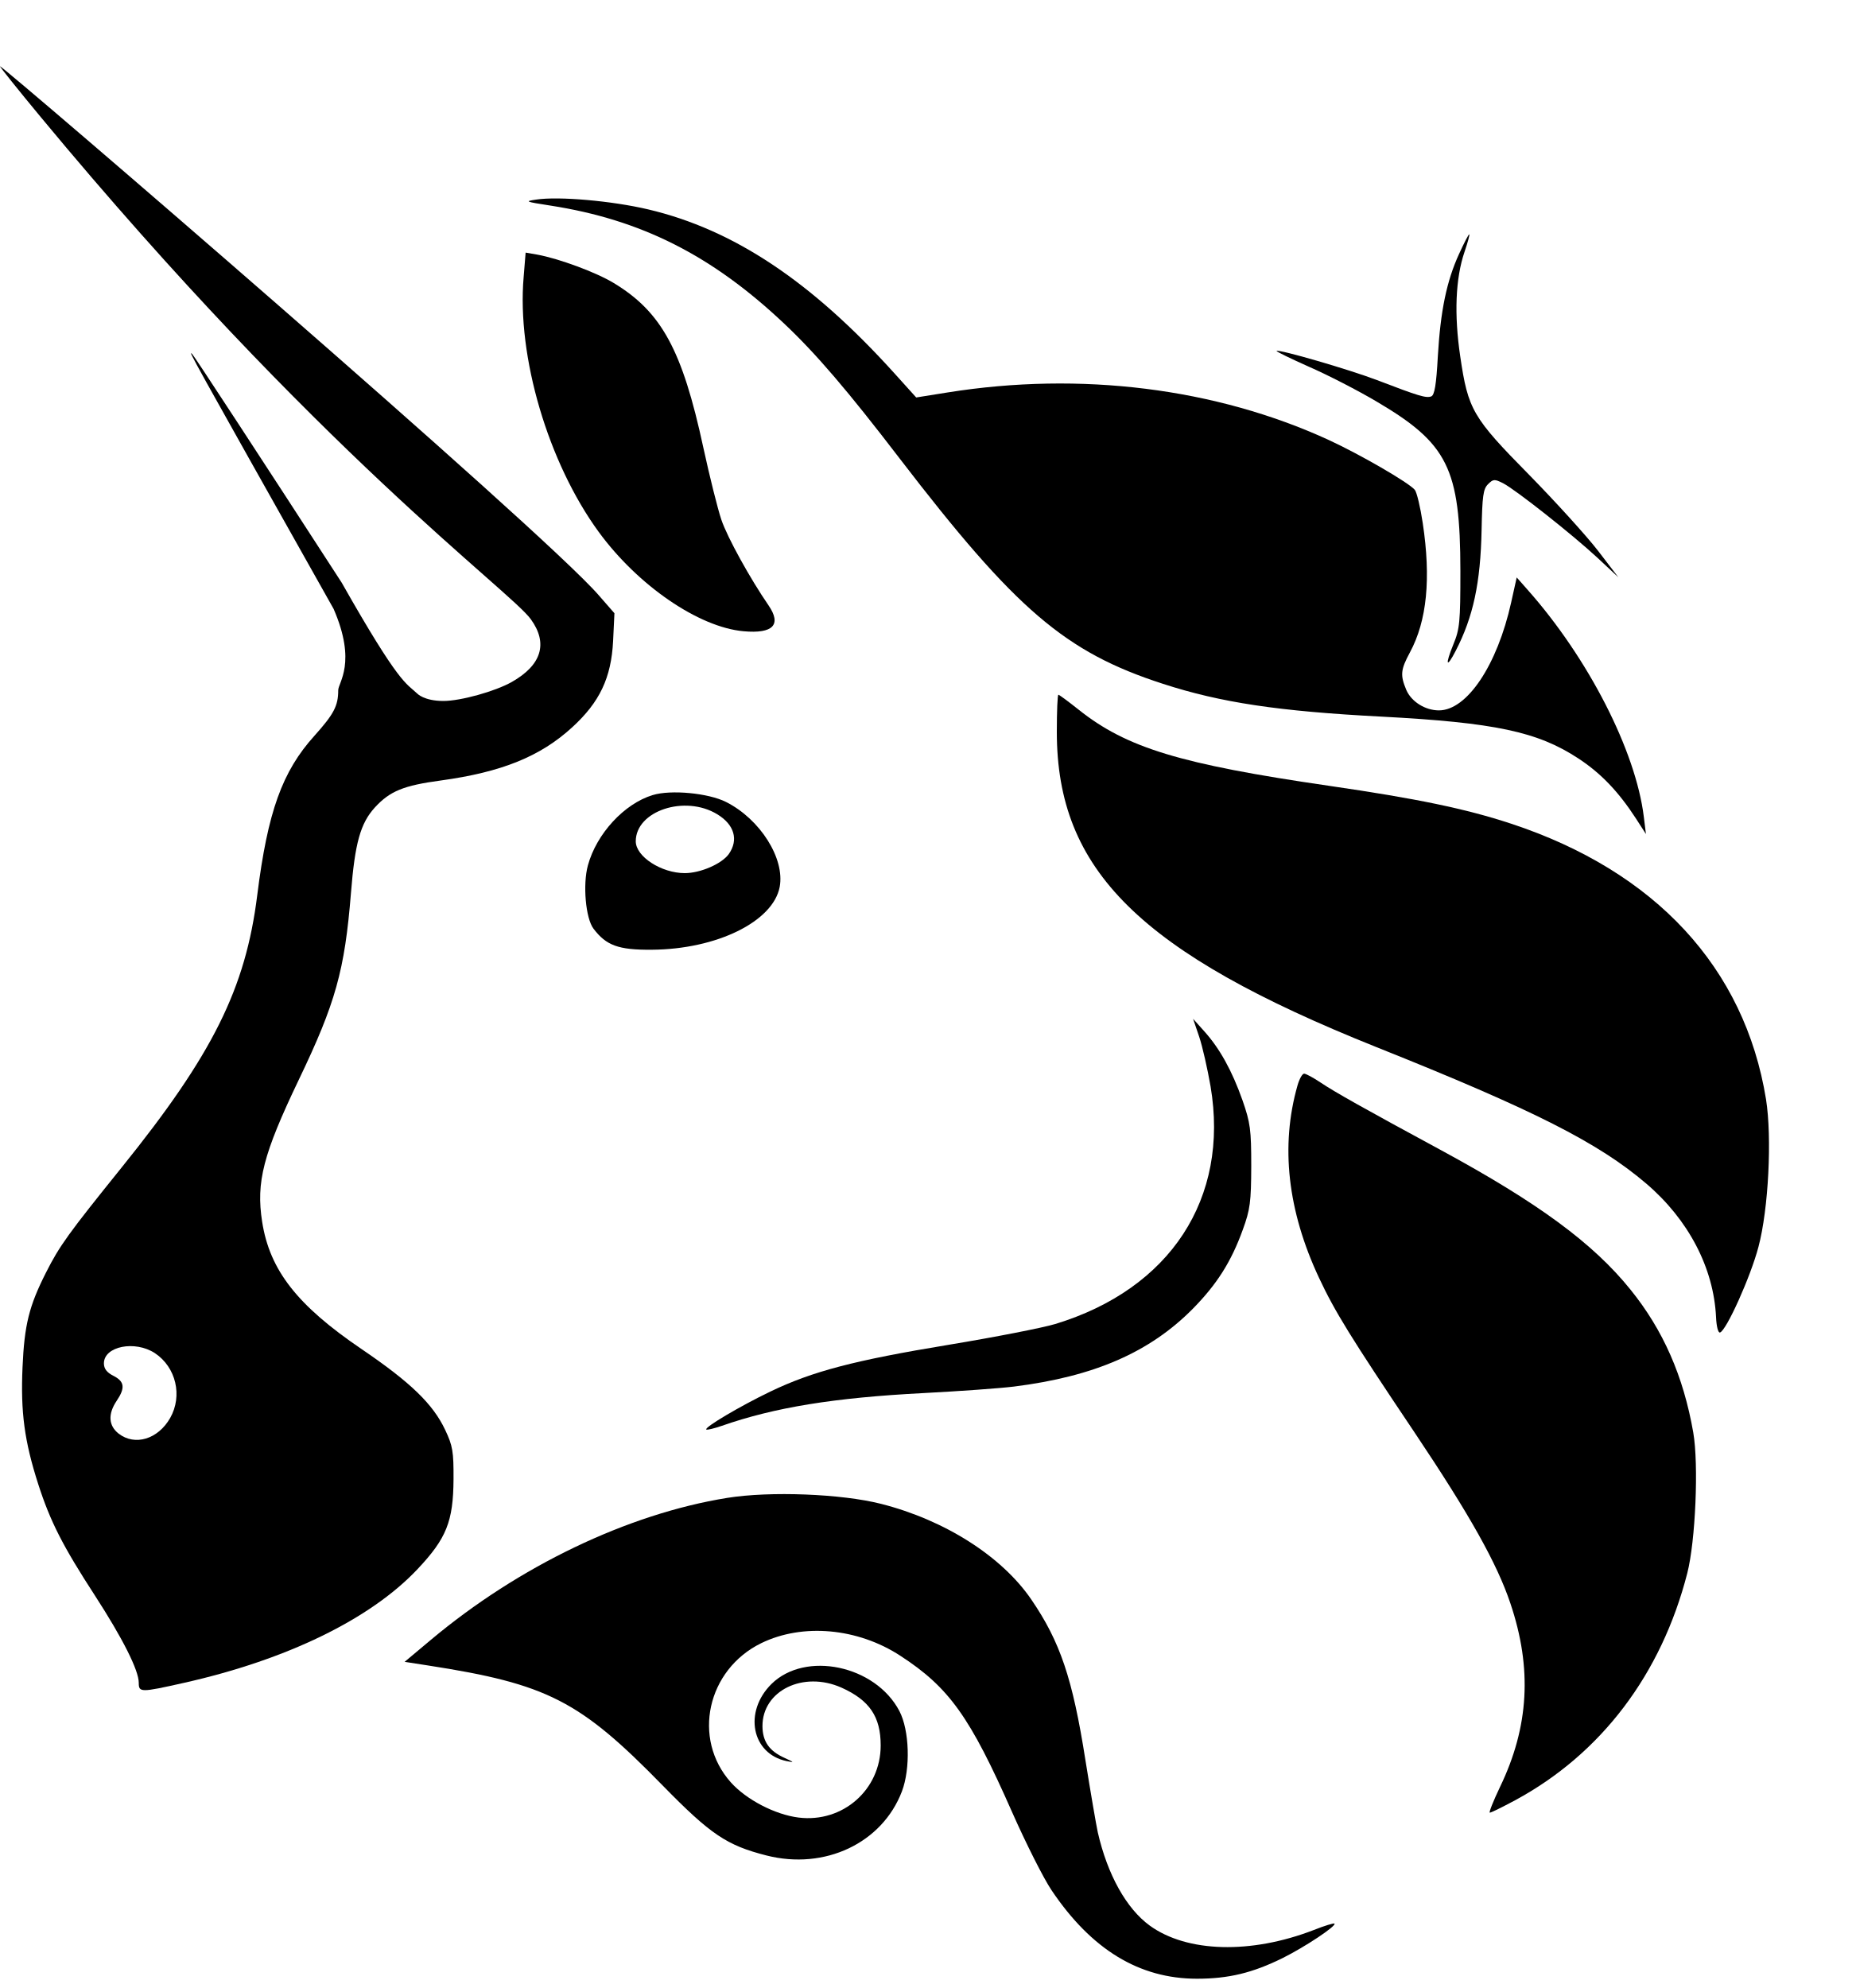
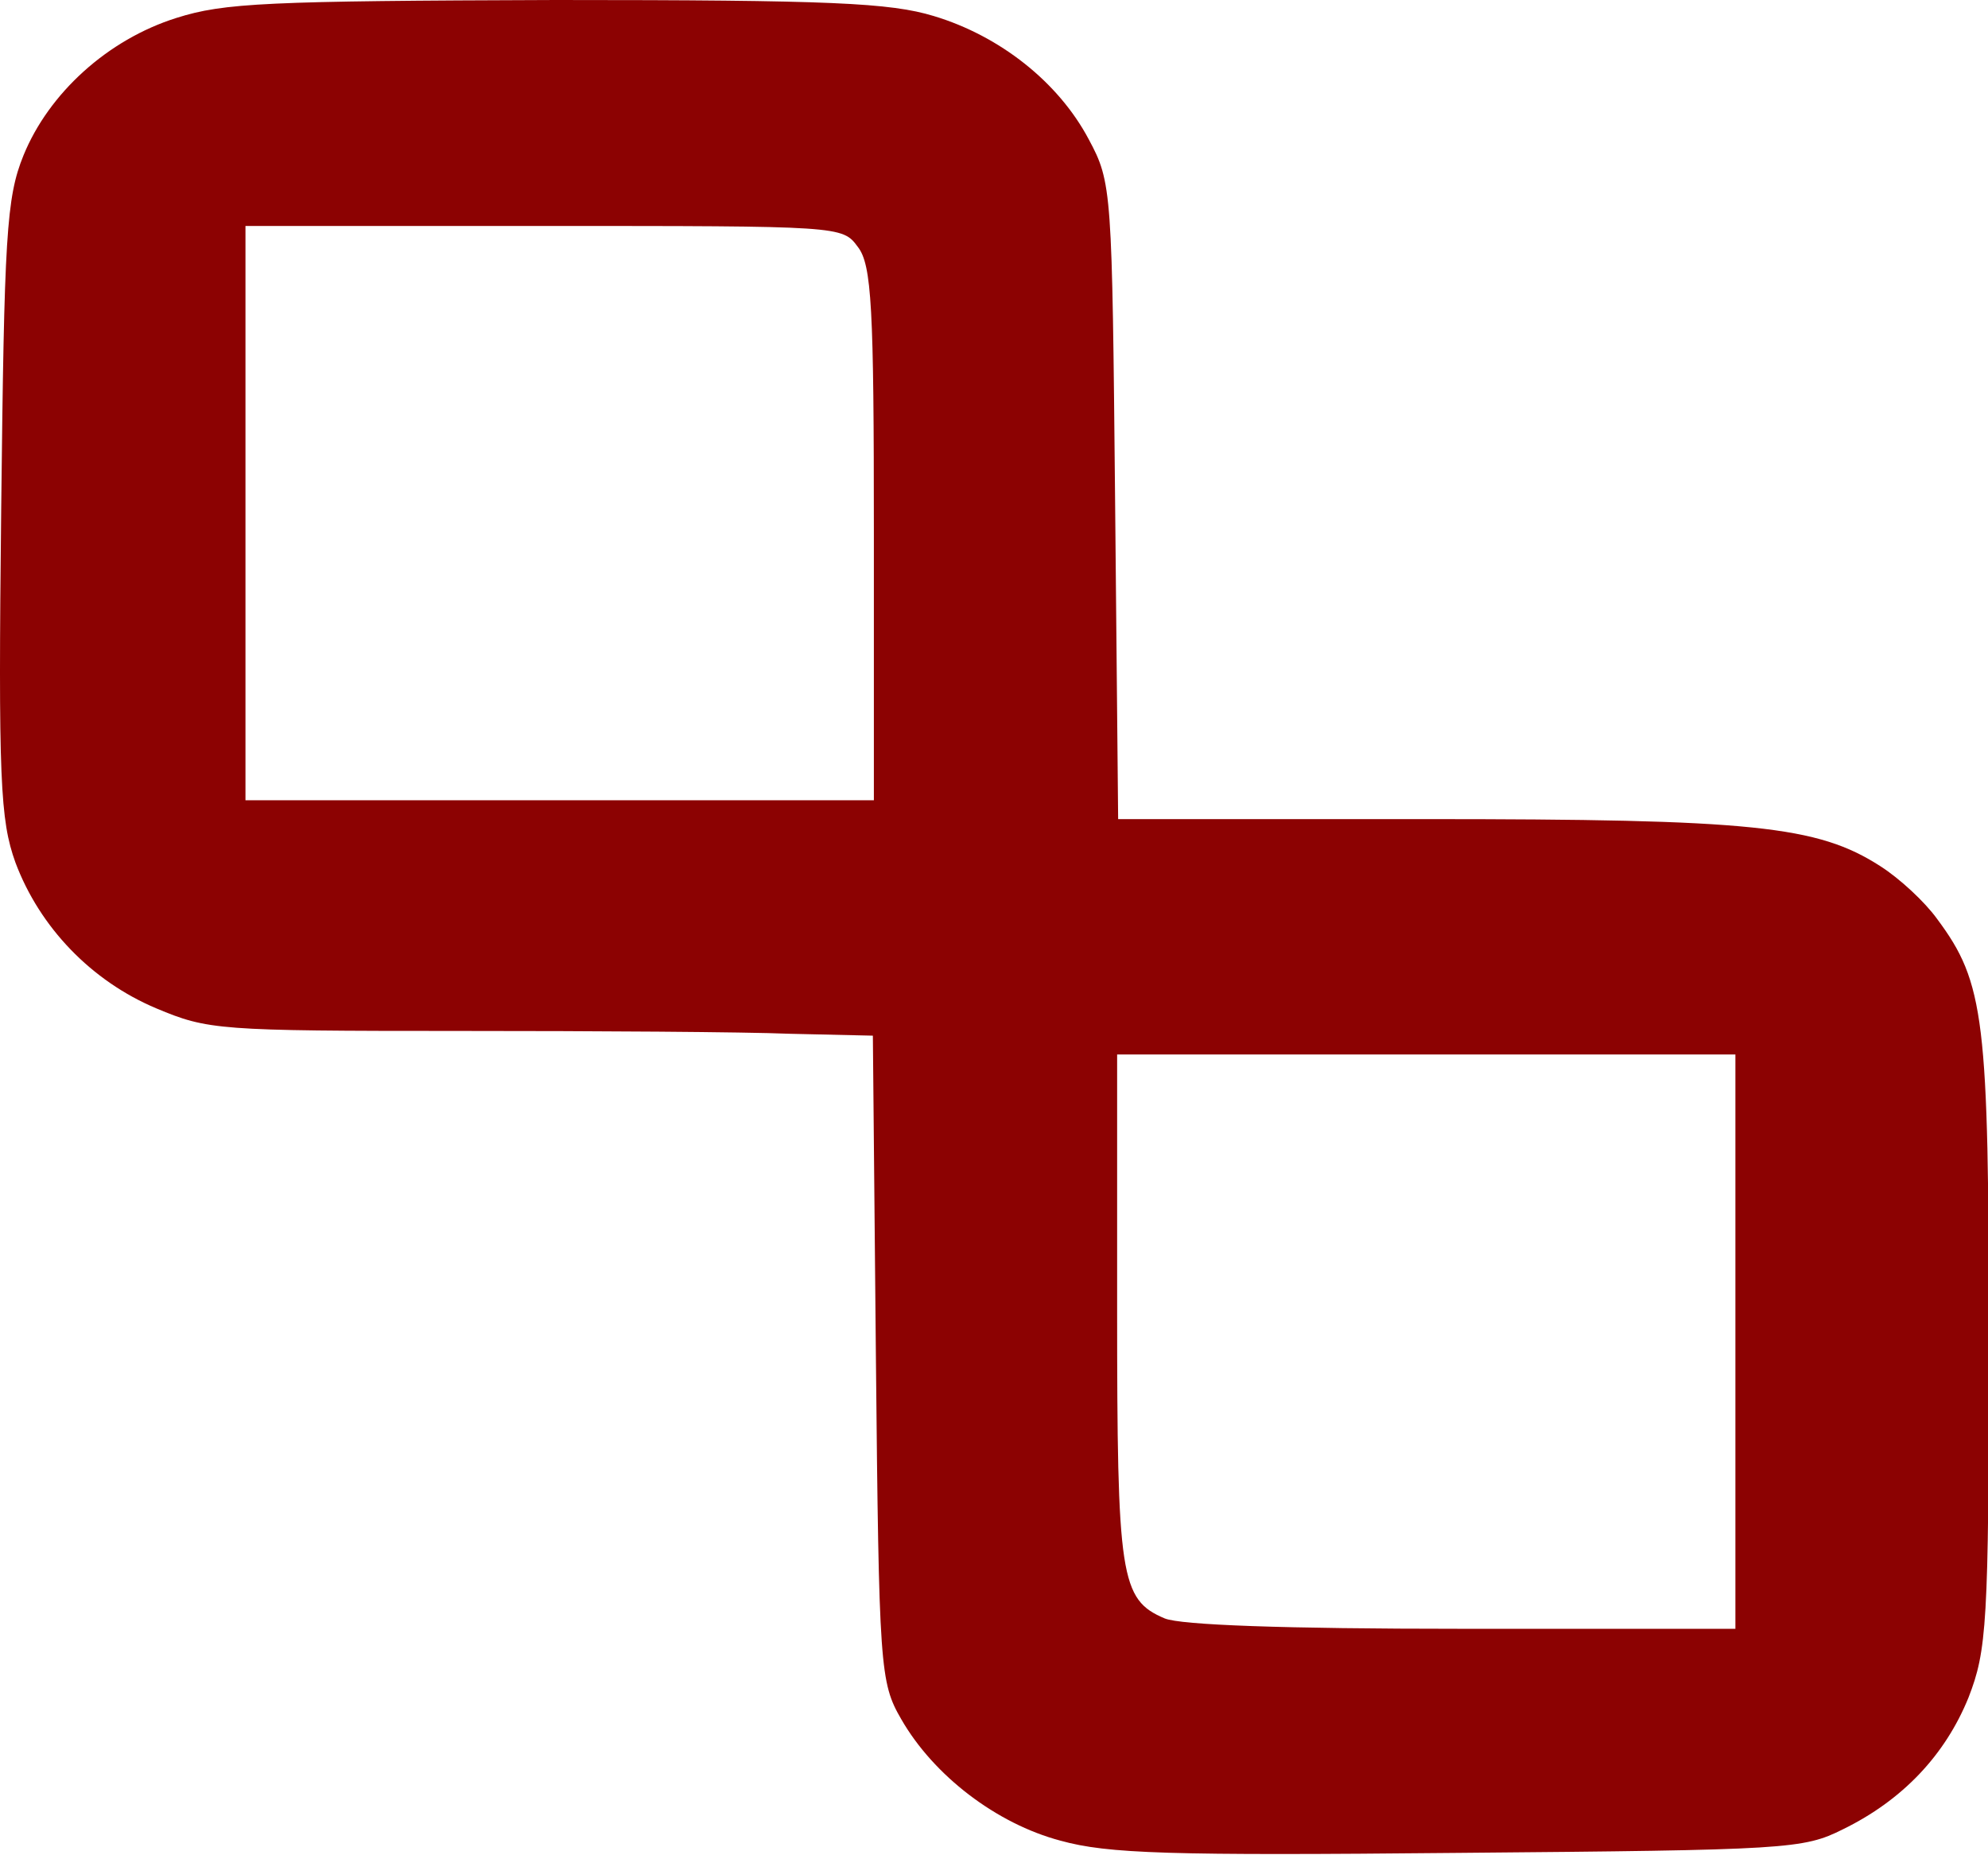
- <svg xmlns="http://www.w3.org/2000/svg" width="14" height="15" viewBox="0 0 14 15" fill="none">
-   <g style="mix-blend-mode:darken">
-     <path d="M4.152 1.551C3.964 1.522 3.956 1.519 4.045 1.506C4.214 1.48 4.615 1.515 4.891 1.58C5.535 1.732 6.121 2.122 6.747 2.815L6.913 2.999L7.151 2.961C8.153 2.801 9.172 2.928 10.024 3.319C10.259 3.427 10.629 3.641 10.675 3.696C10.69 3.714 10.717 3.827 10.735 3.947C10.798 4.365 10.767 4.684 10.638 4.923C10.568 5.053 10.564 5.094 10.611 5.206C10.649 5.294 10.753 5.36 10.857 5.36C11.069 5.36 11.297 5.019 11.402 4.546L11.444 4.357L11.527 4.451C11.983 4.965 12.342 5.665 12.403 6.163L12.419 6.293L12.343 6.175C12.211 5.972 12.078 5.833 11.908 5.722C11.602 5.521 11.279 5.452 10.422 5.407C9.648 5.367 9.21 5.301 8.776 5.16C8.037 4.921 7.665 4.602 6.787 3.458C6.397 2.949 6.157 2.668 5.917 2.442C5.372 1.927 4.837 1.657 4.152 1.551Z" fill="black" />
-     <path d="M10.849 2.686C10.869 2.346 10.915 2.121 11.009 1.916C11.046 1.835 11.08 1.768 11.086 1.768C11.091 1.768 11.075 1.828 11.05 1.901C10.982 2.101 10.971 2.373 11.018 2.69C11.077 3.092 11.111 3.15 11.539 3.584C11.739 3.788 11.972 4.045 12.057 4.155L12.211 4.356L12.057 4.212C11.869 4.037 11.436 3.695 11.341 3.646C11.277 3.614 11.267 3.614 11.228 3.653C11.191 3.689 11.184 3.743 11.179 3.999C11.171 4.398 11.116 4.654 10.984 4.91C10.913 5.048 10.902 5.019 10.966 4.862C11.014 4.746 11.019 4.694 11.019 4.308C11.018 3.533 10.925 3.346 10.382 3.027C10.245 2.946 10.018 2.829 9.878 2.768C9.739 2.706 9.628 2.652 9.632 2.648C9.647 2.633 10.177 2.787 10.39 2.868C10.708 2.99 10.76 3.005 10.799 2.991C10.824 2.981 10.837 2.906 10.849 2.686Z" fill="black" />
-     <path d="M4.517 4.013C4.136 3.491 3.899 2.69 3.951 2.091L3.966 1.906L4.053 1.921C4.217 1.951 4.498 2.055 4.63 2.135C4.991 2.353 5.148 2.64 5.307 3.378C5.354 3.594 5.415 3.839 5.443 3.922C5.488 4.055 5.66 4.366 5.799 4.568C5.899 4.714 5.833 4.783 5.611 4.763C5.272 4.733 4.813 4.418 4.517 4.013Z" fill="black" />
-     <path d="M10.386 7.901C8.602 7.187 7.974 6.567 7.974 5.522C7.974 5.368 7.979 5.242 7.986 5.242C7.992 5.242 8.061 5.293 8.139 5.355C8.501 5.643 8.906 5.766 10.027 5.929C10.688 6.025 11.059 6.102 11.402 6.215C12.49 6.574 13.164 7.302 13.325 8.294C13.371 8.583 13.344 9.123 13.268 9.408C13.209 9.633 13.026 10.039 12.978 10.054C12.964 10.059 12.951 10.008 12.948 9.938C12.93 9.566 12.74 9.203 12.422 8.931C12.06 8.622 11.575 8.376 10.386 7.901Z" fill="black" />
-     <path d="M9.134 8.197C9.111 8.065 9.073 7.896 9.048 7.822L9.002 7.687L9.087 7.782C9.204 7.912 9.296 8.079 9.375 8.302C9.434 8.472 9.441 8.522 9.441 8.798C9.44 9.069 9.433 9.126 9.377 9.279C9.29 9.52 9.182 9.69 9.001 9.874C8.675 10.204 8.256 10.386 7.651 10.462C7.546 10.475 7.24 10.497 6.971 10.511C6.292 10.546 5.845 10.619 5.444 10.759C5.386 10.779 5.335 10.791 5.329 10.786C5.313 10.77 5.587 10.608 5.812 10.5C6.13 10.347 6.447 10.264 7.157 10.147C7.508 10.089 7.87 10.018 7.962 9.99C8.83 9.726 9.277 9.043 9.134 8.197Z" fill="black" />
-     <path d="M9.952 9.641C9.715 9.135 9.66 8.646 9.79 8.19C9.804 8.141 9.826 8.101 9.84 8.101C9.853 8.101 9.909 8.131 9.964 8.168C10.073 8.241 10.292 8.364 10.876 8.68C11.604 9.075 12.02 9.38 12.302 9.73C12.549 10.035 12.702 10.384 12.776 10.808C12.818 11.049 12.793 11.628 12.731 11.87C12.535 12.634 12.08 13.234 11.431 13.584C11.336 13.635 11.251 13.677 11.241 13.677C11.232 13.678 11.267 13.59 11.318 13.483C11.537 13.029 11.562 12.588 11.396 12.097C11.295 11.796 11.089 11.429 10.673 10.808C10.189 10.087 10.071 9.895 9.952 9.641Z" fill="black" />
-     <path d="M3.25 12.374C3.913 11.818 4.736 11.423 5.487 11.302C5.81 11.25 6.349 11.271 6.648 11.347C7.128 11.469 7.558 11.742 7.781 12.068C7.999 12.387 8.093 12.664 8.19 13.282C8.229 13.525 8.271 13.77 8.283 13.825C8.356 14.145 8.499 14.401 8.675 14.529C8.956 14.733 9.439 14.746 9.914 14.562C9.994 14.53 10.064 14.509 10.069 14.514C10.086 14.531 9.847 14.69 9.678 14.774C9.451 14.886 9.271 14.93 9.031 14.93C8.596 14.93 8.235 14.71 7.934 14.262C7.874 14.173 7.741 13.909 7.637 13.674C7.319 12.953 7.162 12.733 6.793 12.493C6.471 12.283 6.056 12.246 5.744 12.398C5.335 12.598 5.22 13.118 5.514 13.448C5.631 13.579 5.848 13.692 6.026 13.714C6.359 13.755 6.645 13.504 6.645 13.17C6.645 12.953 6.561 12.829 6.35 12.734C6.061 12.605 5.752 12.756 5.753 13.025C5.754 13.14 5.804 13.212 5.92 13.264C5.994 13.298 5.996 13.3 5.935 13.288C5.671 13.233 5.609 12.916 5.821 12.706C6.077 12.454 6.605 12.565 6.786 12.91C6.862 13.055 6.871 13.343 6.805 13.517C6.656 13.907 6.223 14.112 5.783 14C5.484 13.924 5.362 13.842 5.001 13.473C4.374 12.831 4.131 12.706 3.227 12.566L3.053 12.539L3.25 12.374Z" fill="black" />
-     <path fill-rule="evenodd" clip-rule="evenodd" d="M0.308 0.884C2.402 3.41 3.845 4.452 4.005 4.672C4.137 4.854 4.087 5.018 3.861 5.146C3.735 5.217 3.475 5.289 3.346 5.289C3.199 5.289 3.148 5.233 3.148 5.233C3.063 5.153 3.015 5.167 2.578 4.396C1.972 3.46 1.464 2.684 1.45 2.671C1.418 2.641 1.419 2.642 2.517 4.594C2.694 5.001 2.552 5.15 2.552 5.208C2.552 5.326 2.519 5.388 2.373 5.551C2.129 5.821 2.02 6.125 1.941 6.754C1.853 7.459 1.605 7.957 0.917 8.81C0.515 9.309 0.449 9.4 0.347 9.602C0.219 9.855 0.184 9.997 0.17 10.316C0.155 10.655 0.184 10.873 0.288 11.197C0.379 11.48 0.474 11.666 0.717 12.04C0.926 12.363 1.047 12.603 1.047 12.697C1.047 12.771 1.061 12.771 1.386 12.698C2.163 12.524 2.794 12.217 3.149 11.841C3.369 11.608 3.42 11.48 3.422 11.161C3.423 10.953 3.416 10.909 3.359 10.789C3.267 10.594 3.099 10.431 2.728 10.179C2.243 9.85 2.035 9.584 1.978 9.219C1.931 8.919 1.986 8.708 2.254 8.148C2.532 7.569 2.601 7.322 2.648 6.739C2.678 6.362 2.719 6.213 2.828 6.093C2.942 5.969 3.044 5.927 3.326 5.889C3.785 5.826 4.077 5.708 4.317 5.488C4.525 5.298 4.612 5.114 4.626 4.837L4.636 4.627L4.519 4.493C4.098 4.004 0.026 0.5 0 0.5C-0.005 0.5 0.133 0.673 0.308 0.884ZM1.284 10.699C1.379 10.531 1.328 10.316 1.169 10.21C1.018 10.111 0.784 10.158 0.784 10.287C0.784 10.327 0.806 10.356 0.856 10.381C0.94 10.424 0.946 10.472 0.88 10.57C0.813 10.67 0.819 10.757 0.895 10.817C1.018 10.912 1.192 10.86 1.284 10.699Z" fill="black" />
-     <path fill-rule="evenodd" clip-rule="evenodd" d="M4.925 5.999C4.71 6.064 4.501 6.291 4.436 6.529C4.396 6.674 4.419 6.929 4.478 7.007C4.574 7.134 4.666 7.168 4.917 7.166C5.407 7.163 5.833 6.954 5.883 6.692C5.923 6.478 5.736 6.181 5.478 6.051C5.345 5.984 5.062 5.957 4.925 5.999ZM5.499 6.444C5.574 6.337 5.541 6.222 5.412 6.144C5.168 5.995 4.797 6.118 4.797 6.348C4.797 6.463 4.99 6.588 5.167 6.588C5.285 6.588 5.446 6.518 5.499 6.444Z" fill="black" />
+ <svg xmlns="http://www.w3.org/2000/svg" width="551" height="514" style="vector-effect: non-scaling-stroke;" stroke="null">
+   <g stroke="null">
+     <g stroke="null" id="svg_6">
+       <g stroke="null" id="svg_4" fill="#000000" transform="translate(0 228) scale(0.1 -0.1)">
+         <path stroke="null" fill="#8c0202" id="svg_5" d="m489.329,2230.414c-191.026,-60.025 -353.96,-208.783 -424.19,-381.029c-47.756,-117.44 -53.375,-224.442 -61.803,-978.67c-8.428,-751.619 -2.809,-863.84 39.329,-981.28c67.421,-180.075 210.69,-328.833 390.48,-404.517c143.269,-60.025 171.362,-62.635 837.143,-62.635c379.243,0 792.196,-2.61 918.61,-7.829l230.355,-5.22l8.428,-892.547c8.428,-861.23 11.237,-900.377 70.23,-1002.159c89.895,-156.587 264.065,-289.686 441.045,-336.663c132.033,-36.537 300.585,-41.757 1104.018,-33.927c912.992,7.829 955.13,10.439 1064.689,65.245c165.743,80.903 283.73,206.173 348.341,365.37c50.566,130.489 56.184,203.563 56.184,983.89c0,897.767 -11.237,996.939 -143.269,1174.405c-33.71,46.976 -103.941,112.221 -157.315,146.148c-174.171,112.221 -353.96,130.489 -1264.142,130.489l-848.38,0l-8.428,882.108c-8.428,861.23 -8.428,882.108 -73.039,1002.159c-84.276,159.197 -247.21,287.077 -429.808,341.882c-120.796,36.537 -283.73,44.366 -1047.834,44.366c-800.624,-2.61 -918.61,-7.829 -1050.643,-49.586zm1887.786,-634.178c39.329,-49.586 44.947,-169.636 44.947,-795.985l0,-738.57l-870.854,0l-870.854,0l0,795.985l0,795.985l825.906,0c823.097,0 828.716,0 870.854,-57.415zm2432.772,-3035.183l0,-795.985l-758.485,0c-494.42,0 -778.15,10.439 -823.097,28.708c-123.605,52.196 -132.033,114.831 -132.033,858.62l0,704.643l856.808,0l856.808,0l0,-795.985z" />
+       </g>
+     </g>
  </g>
</svg>
